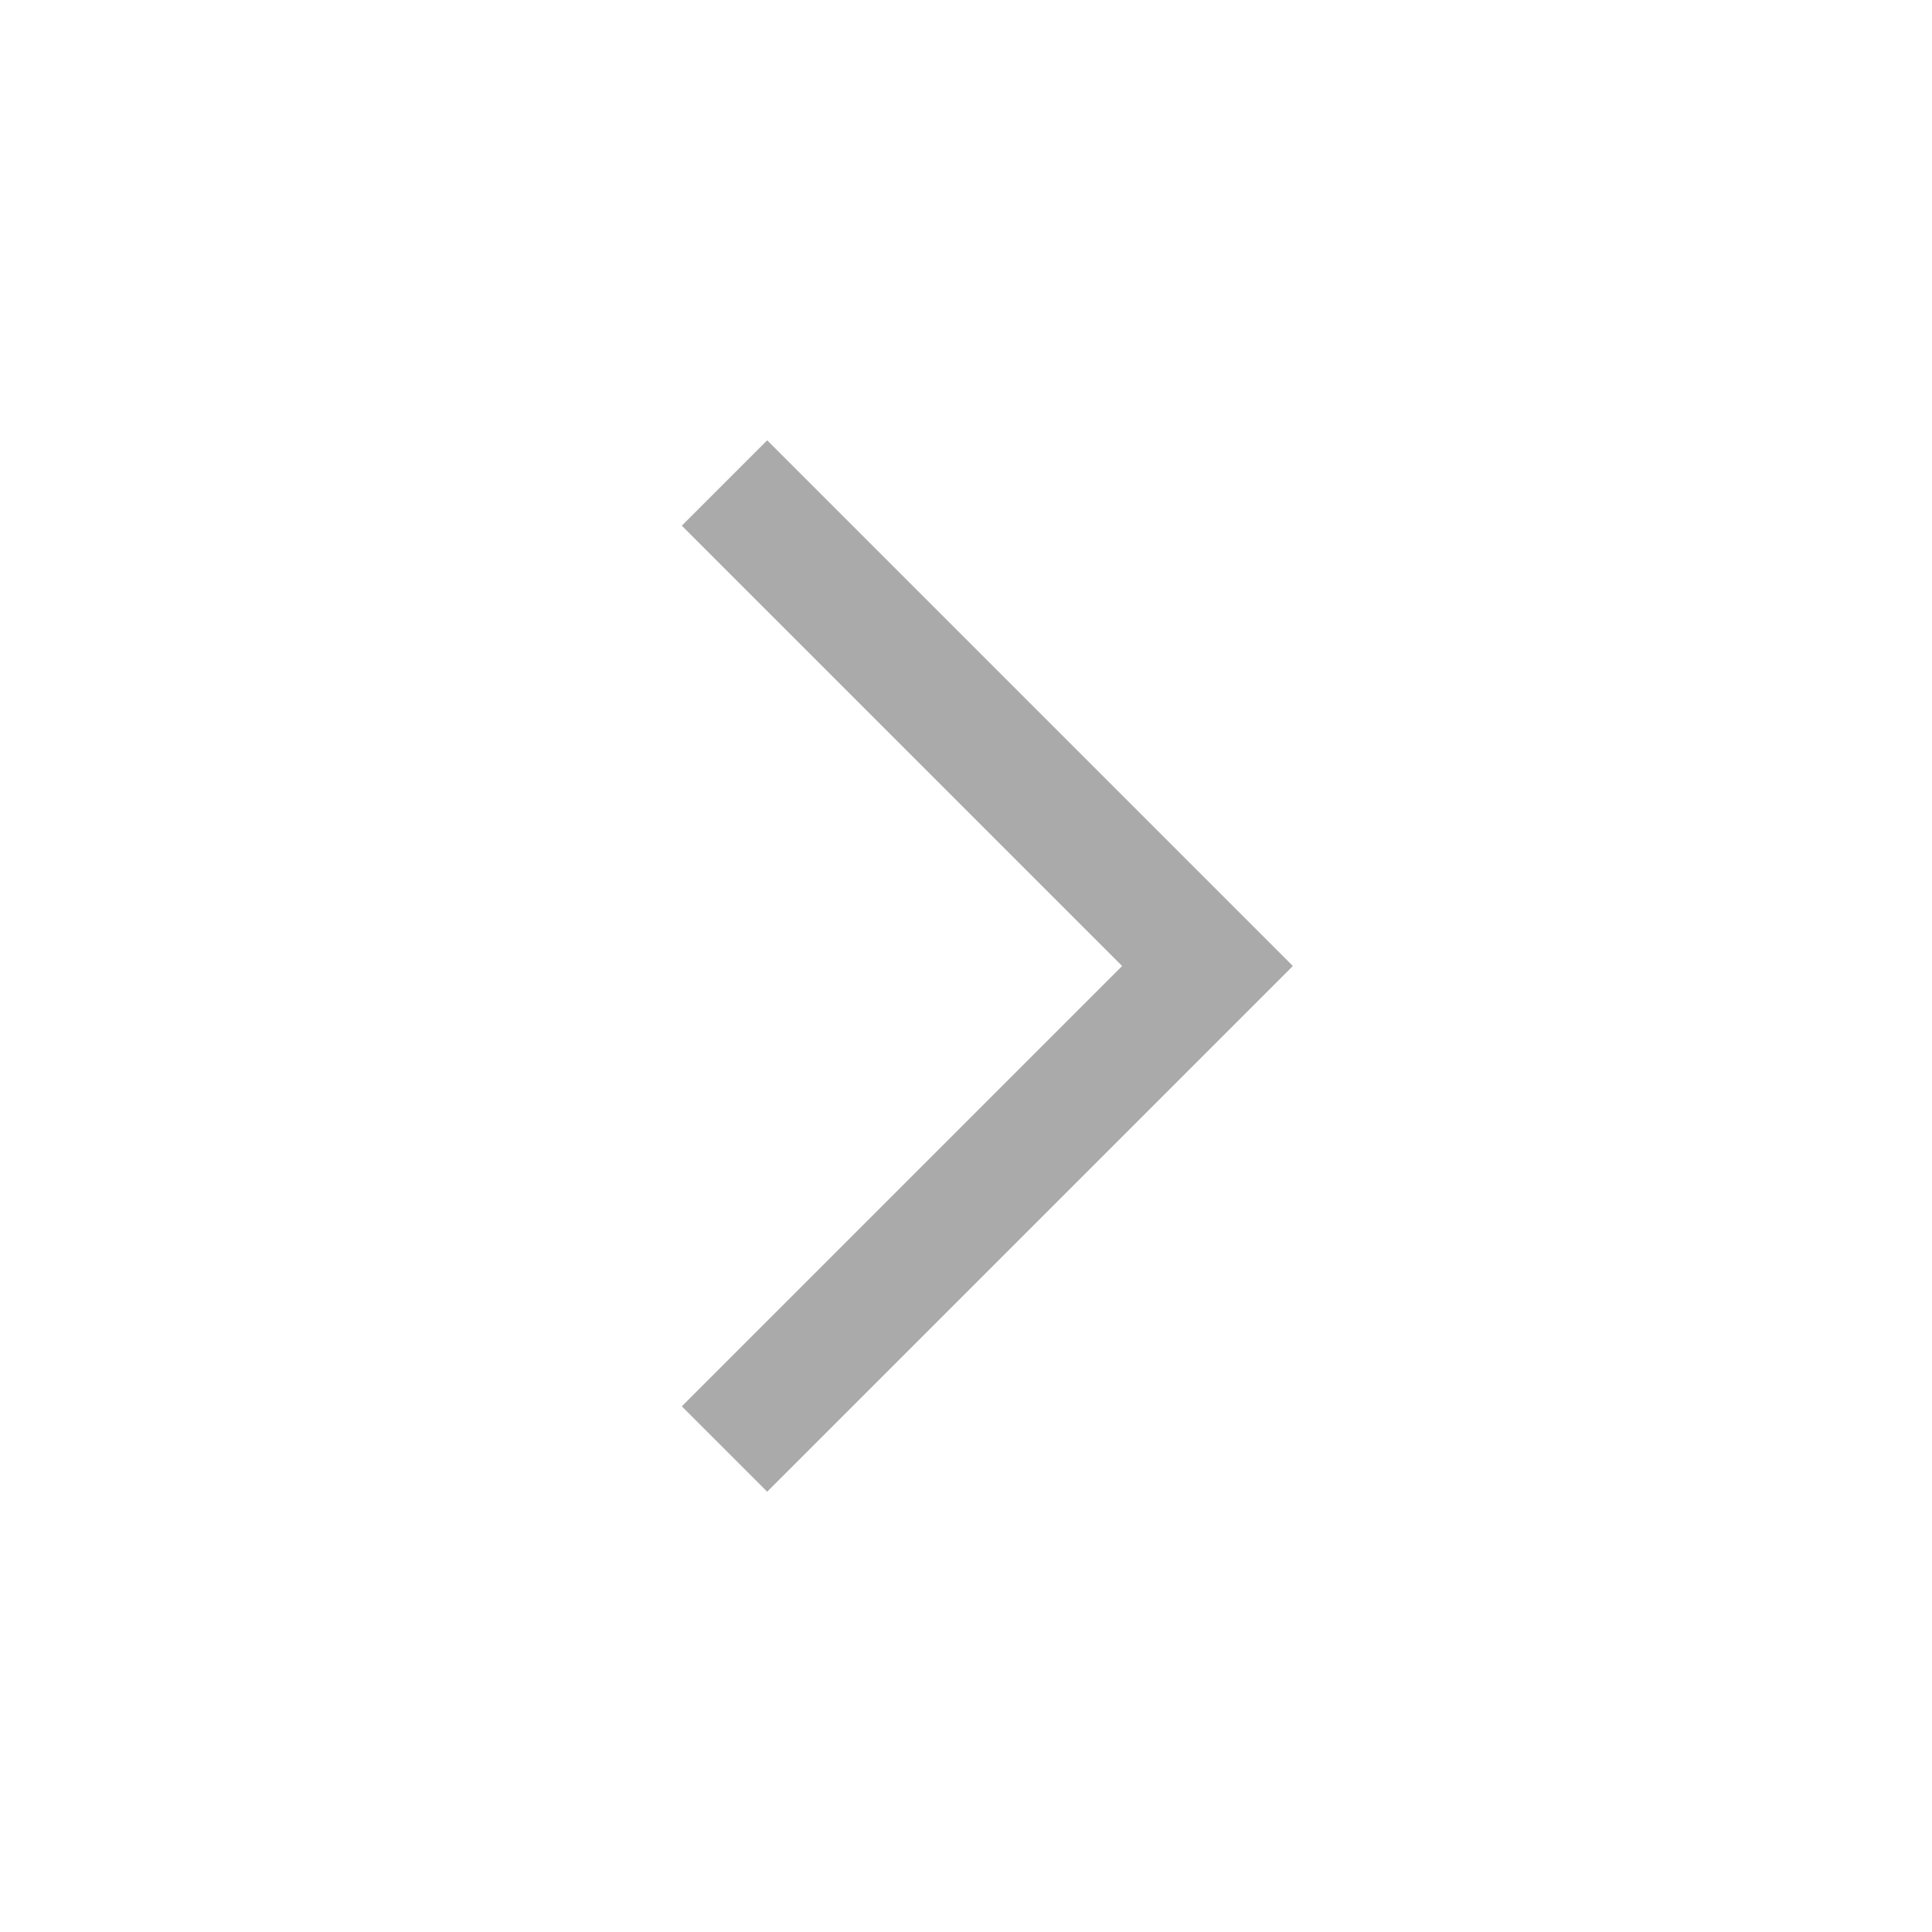
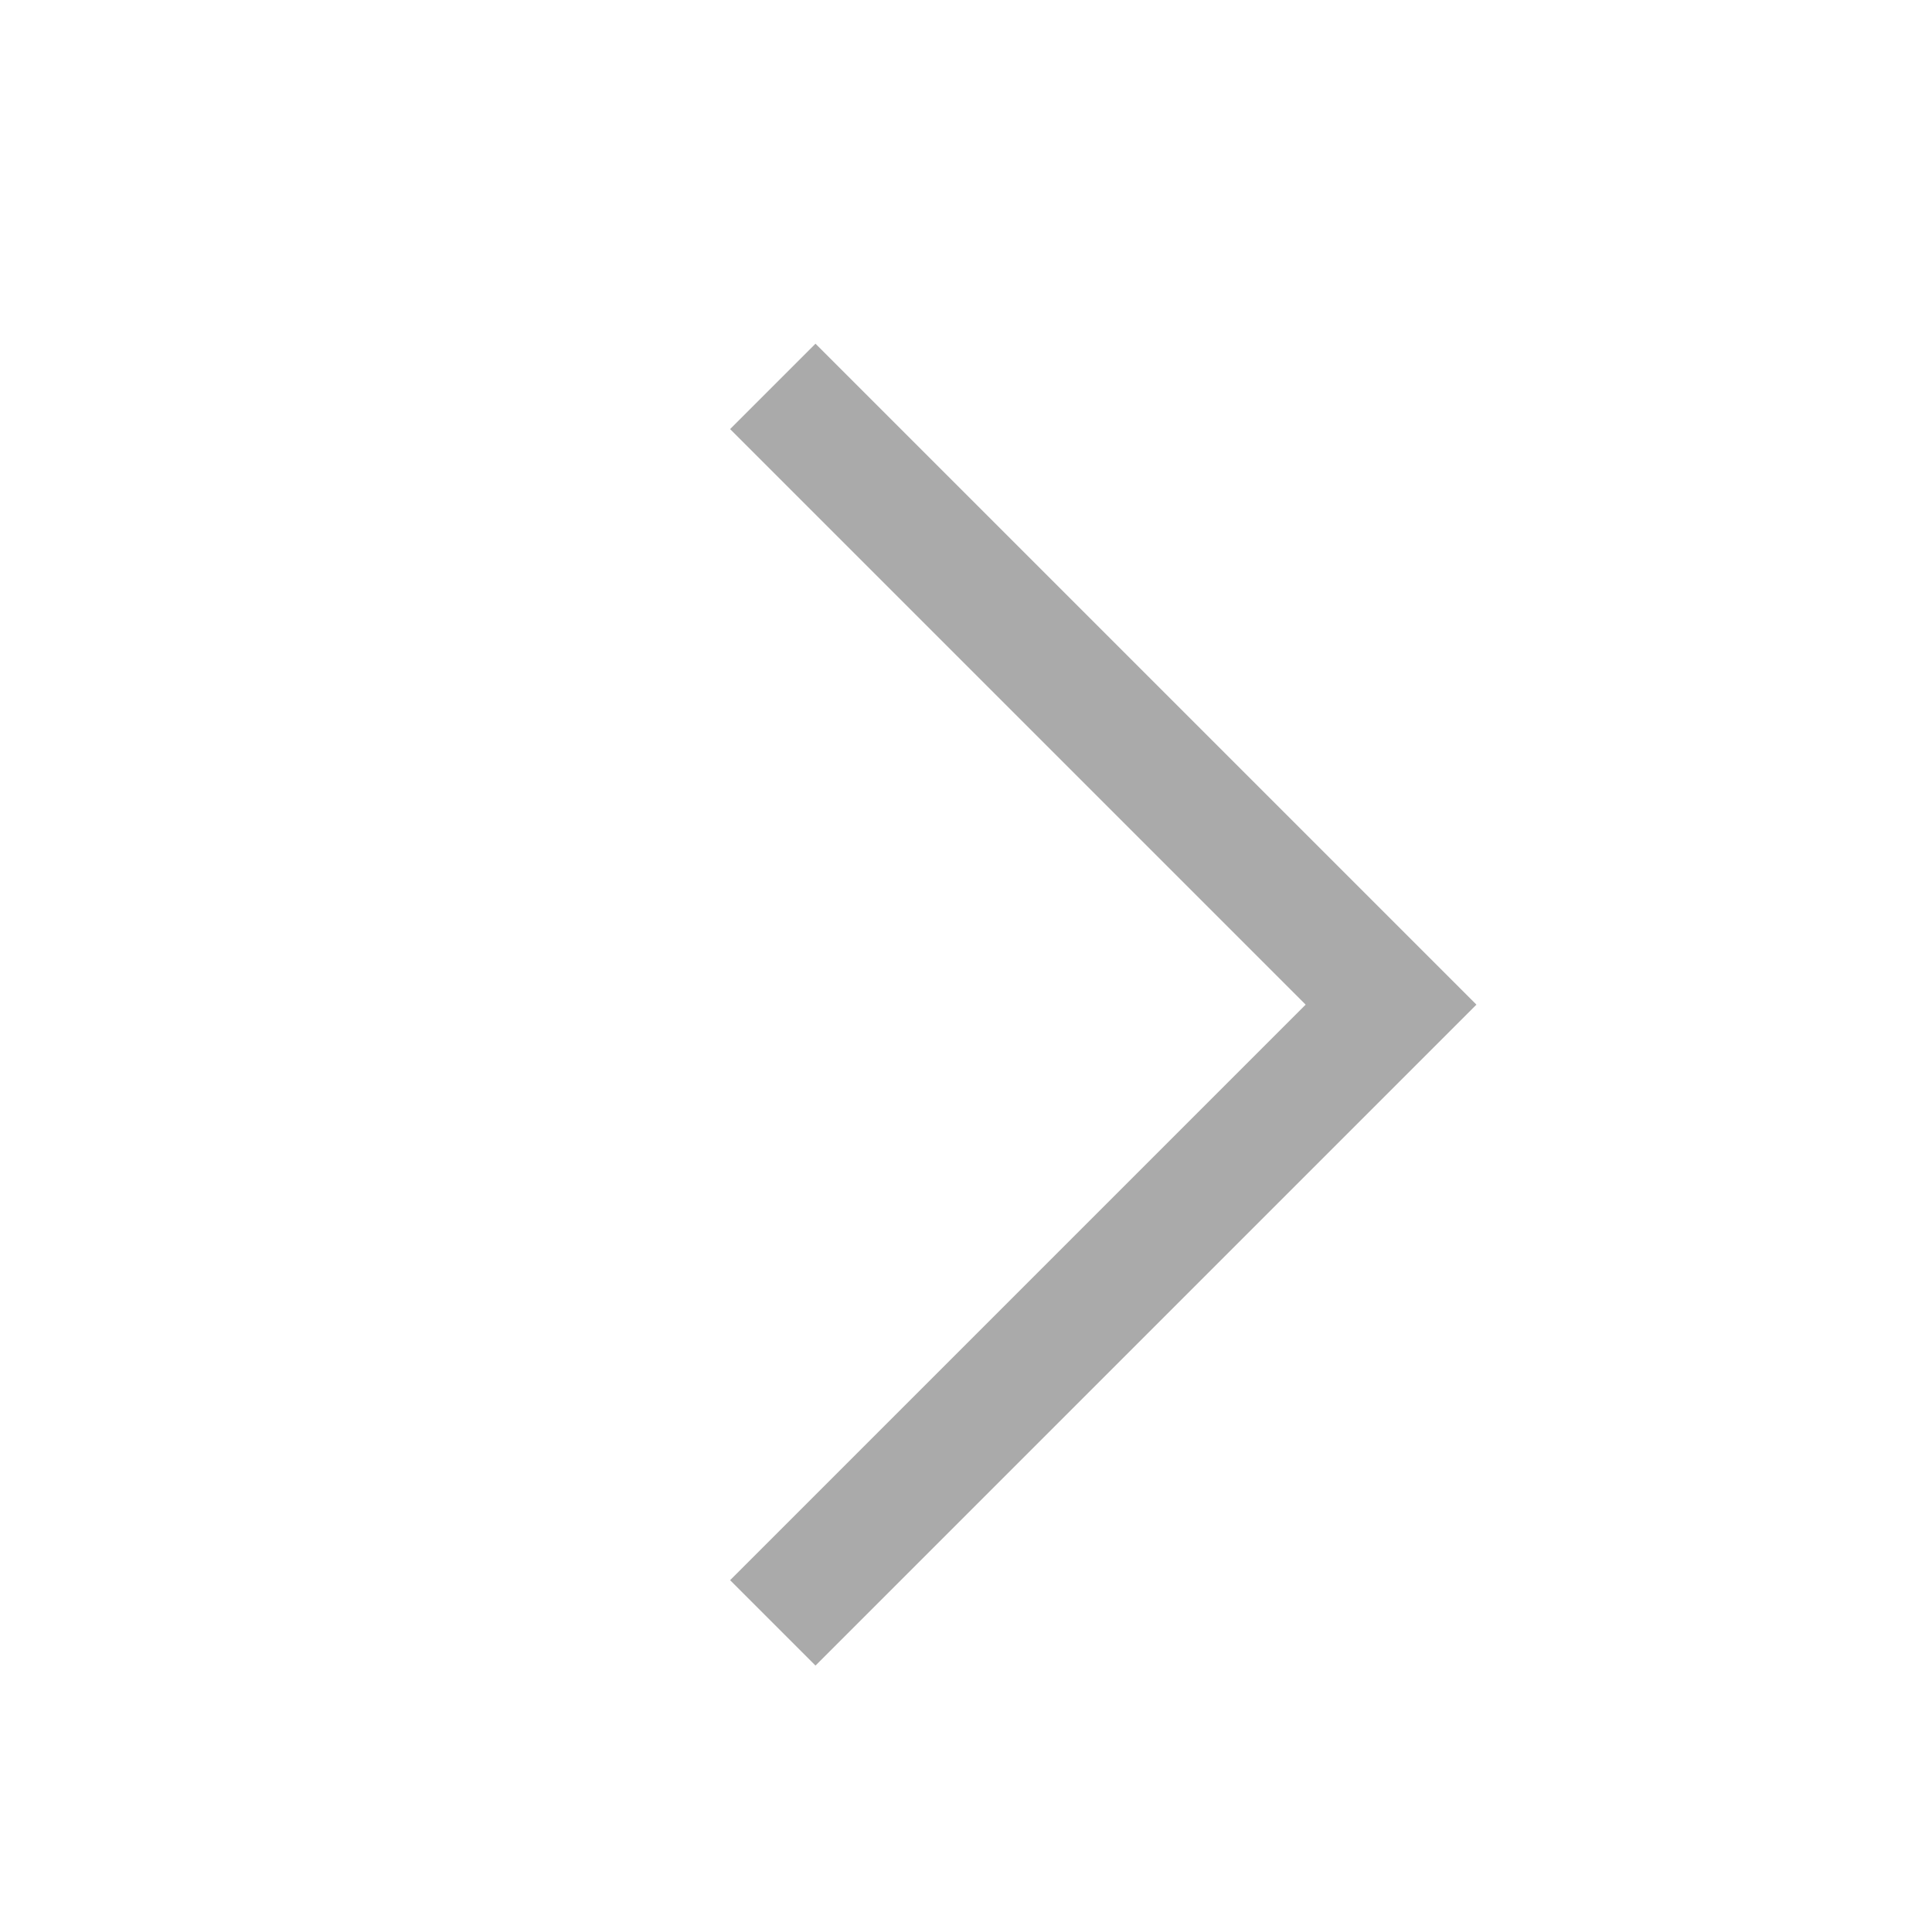
<svg xmlns="http://www.w3.org/2000/svg" class="svg-abracket svg-icon" viewBox="0 0 20 20">
-   <g fill="none" stroke-width="1.25" stroke="#aaa">
-     <polyline points="7.5,15 12.5,10 7.5,5" />
+   <g stroke-width="1.25" fill="none" stroke="#aaa">
+     <polyline points="8,16.8 14.4,10.4 8,4" />
  </g>
</svg>
